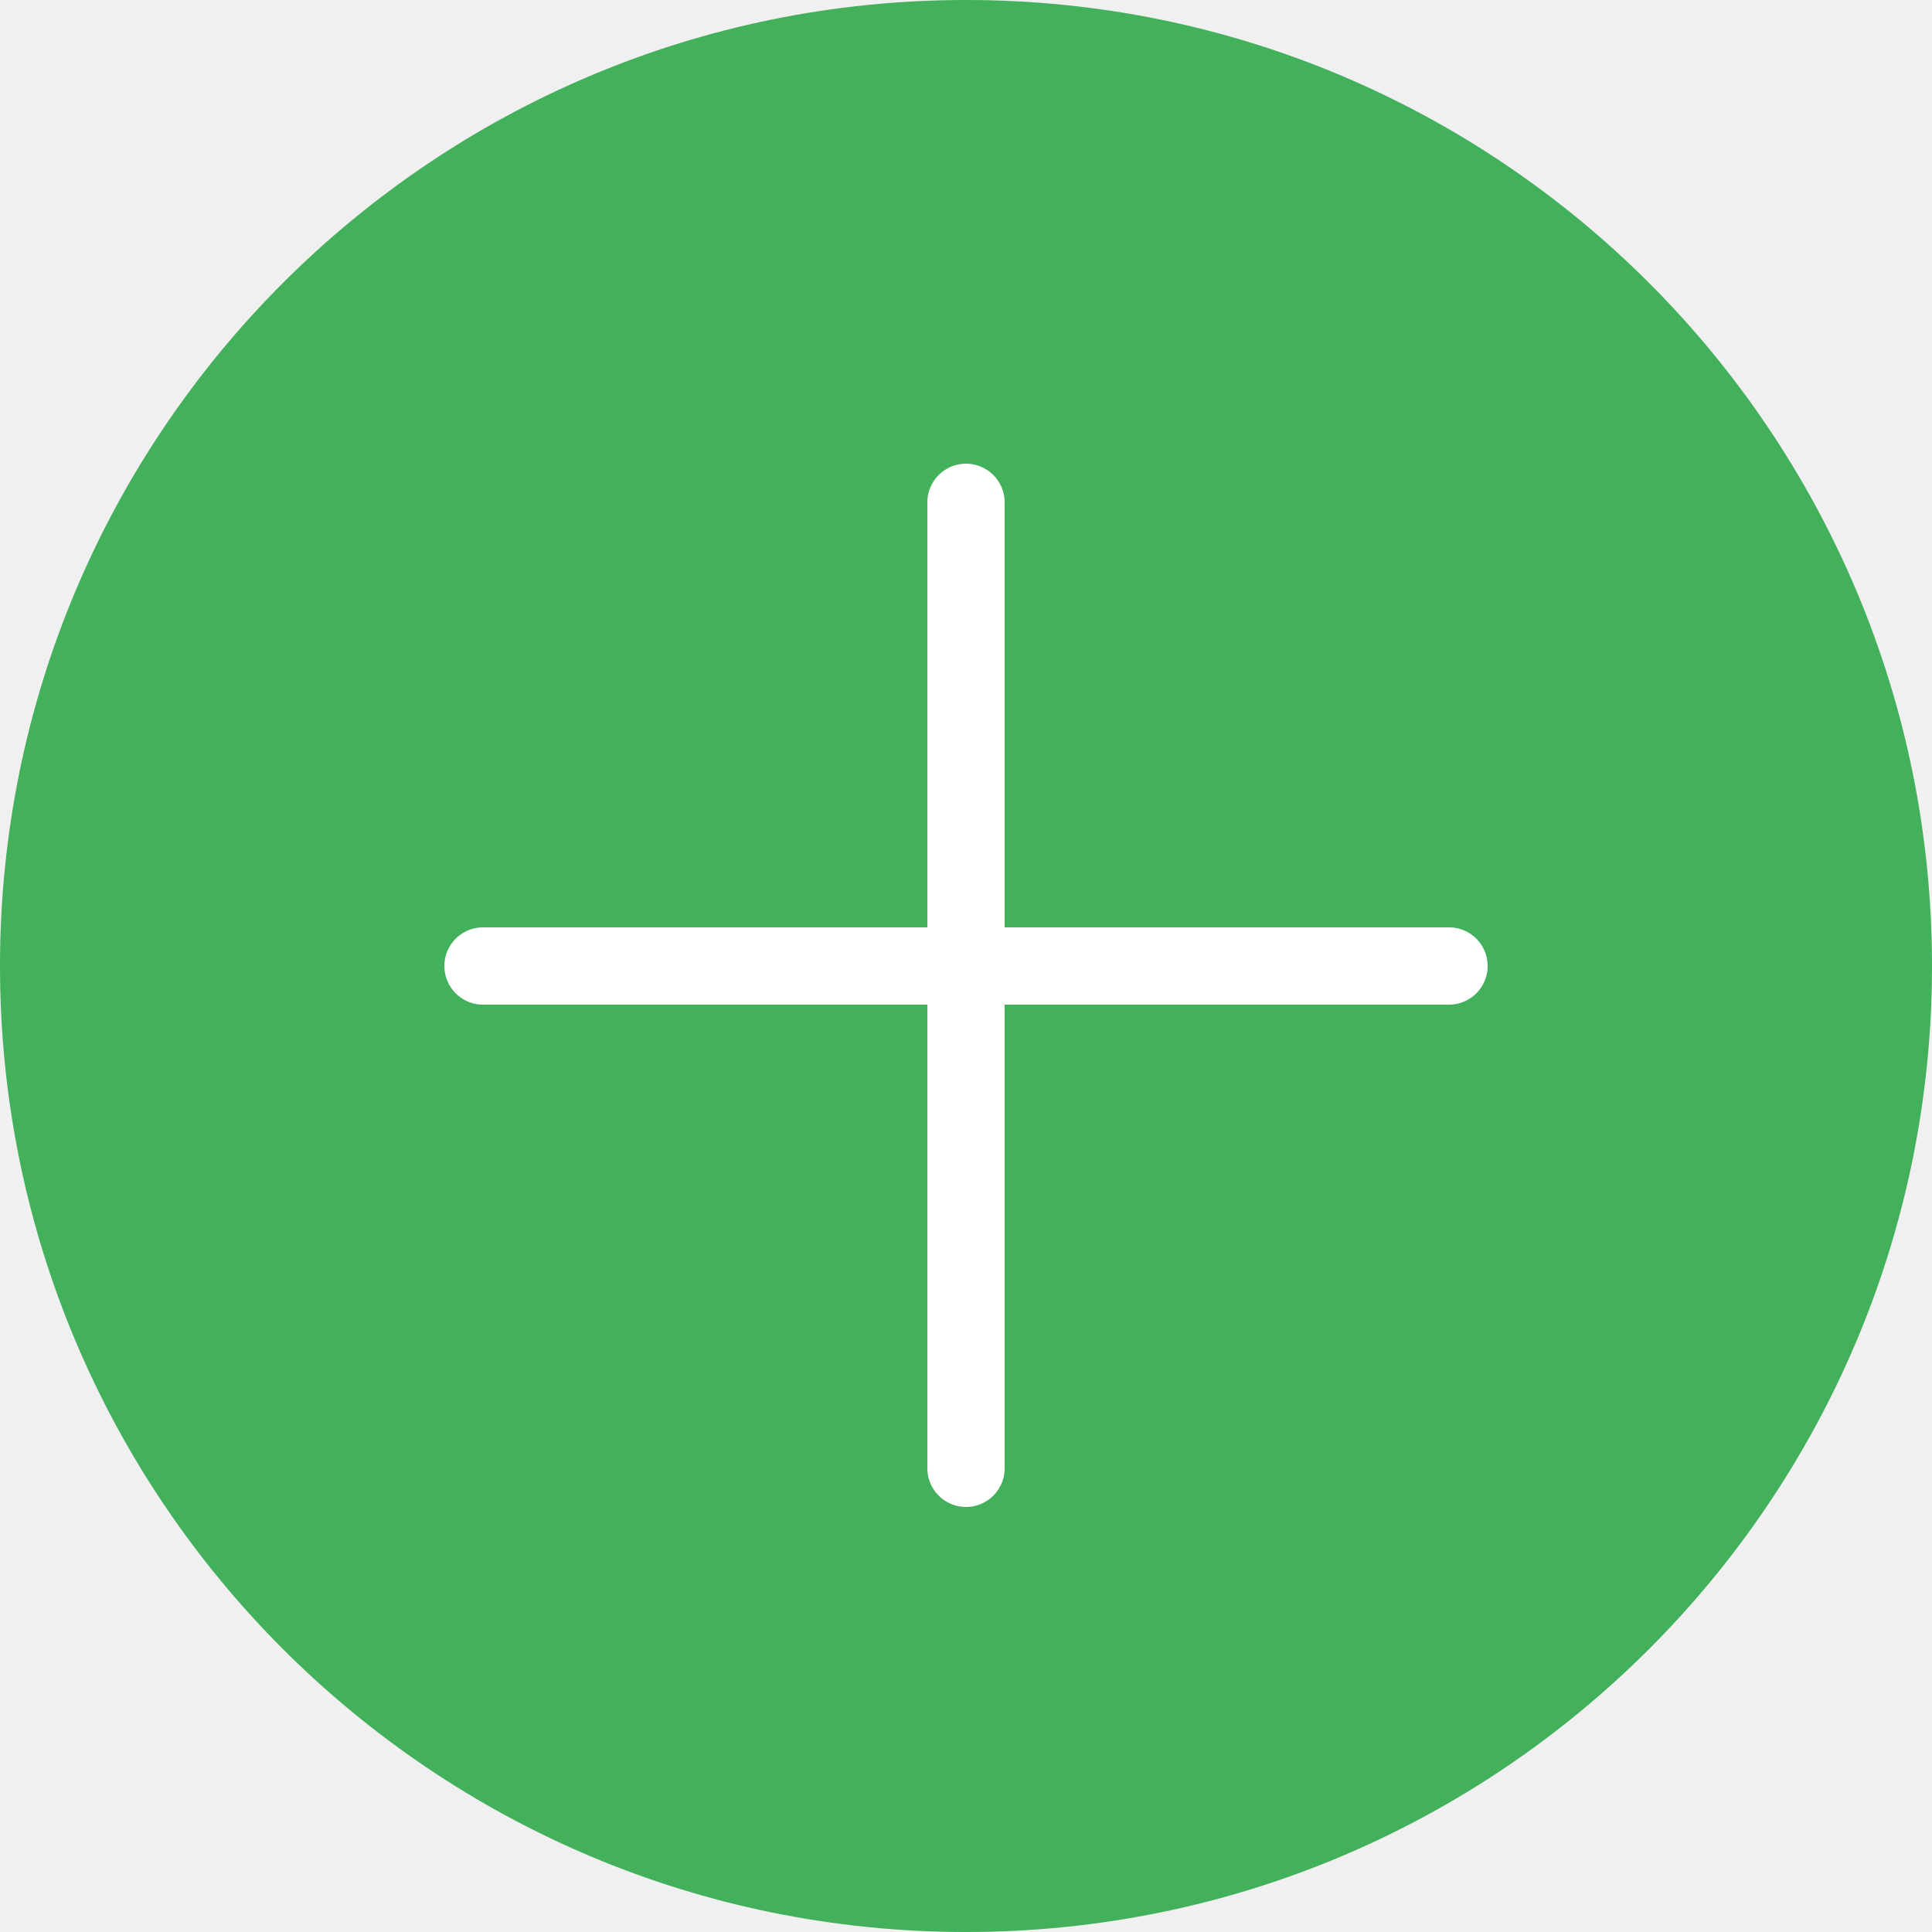
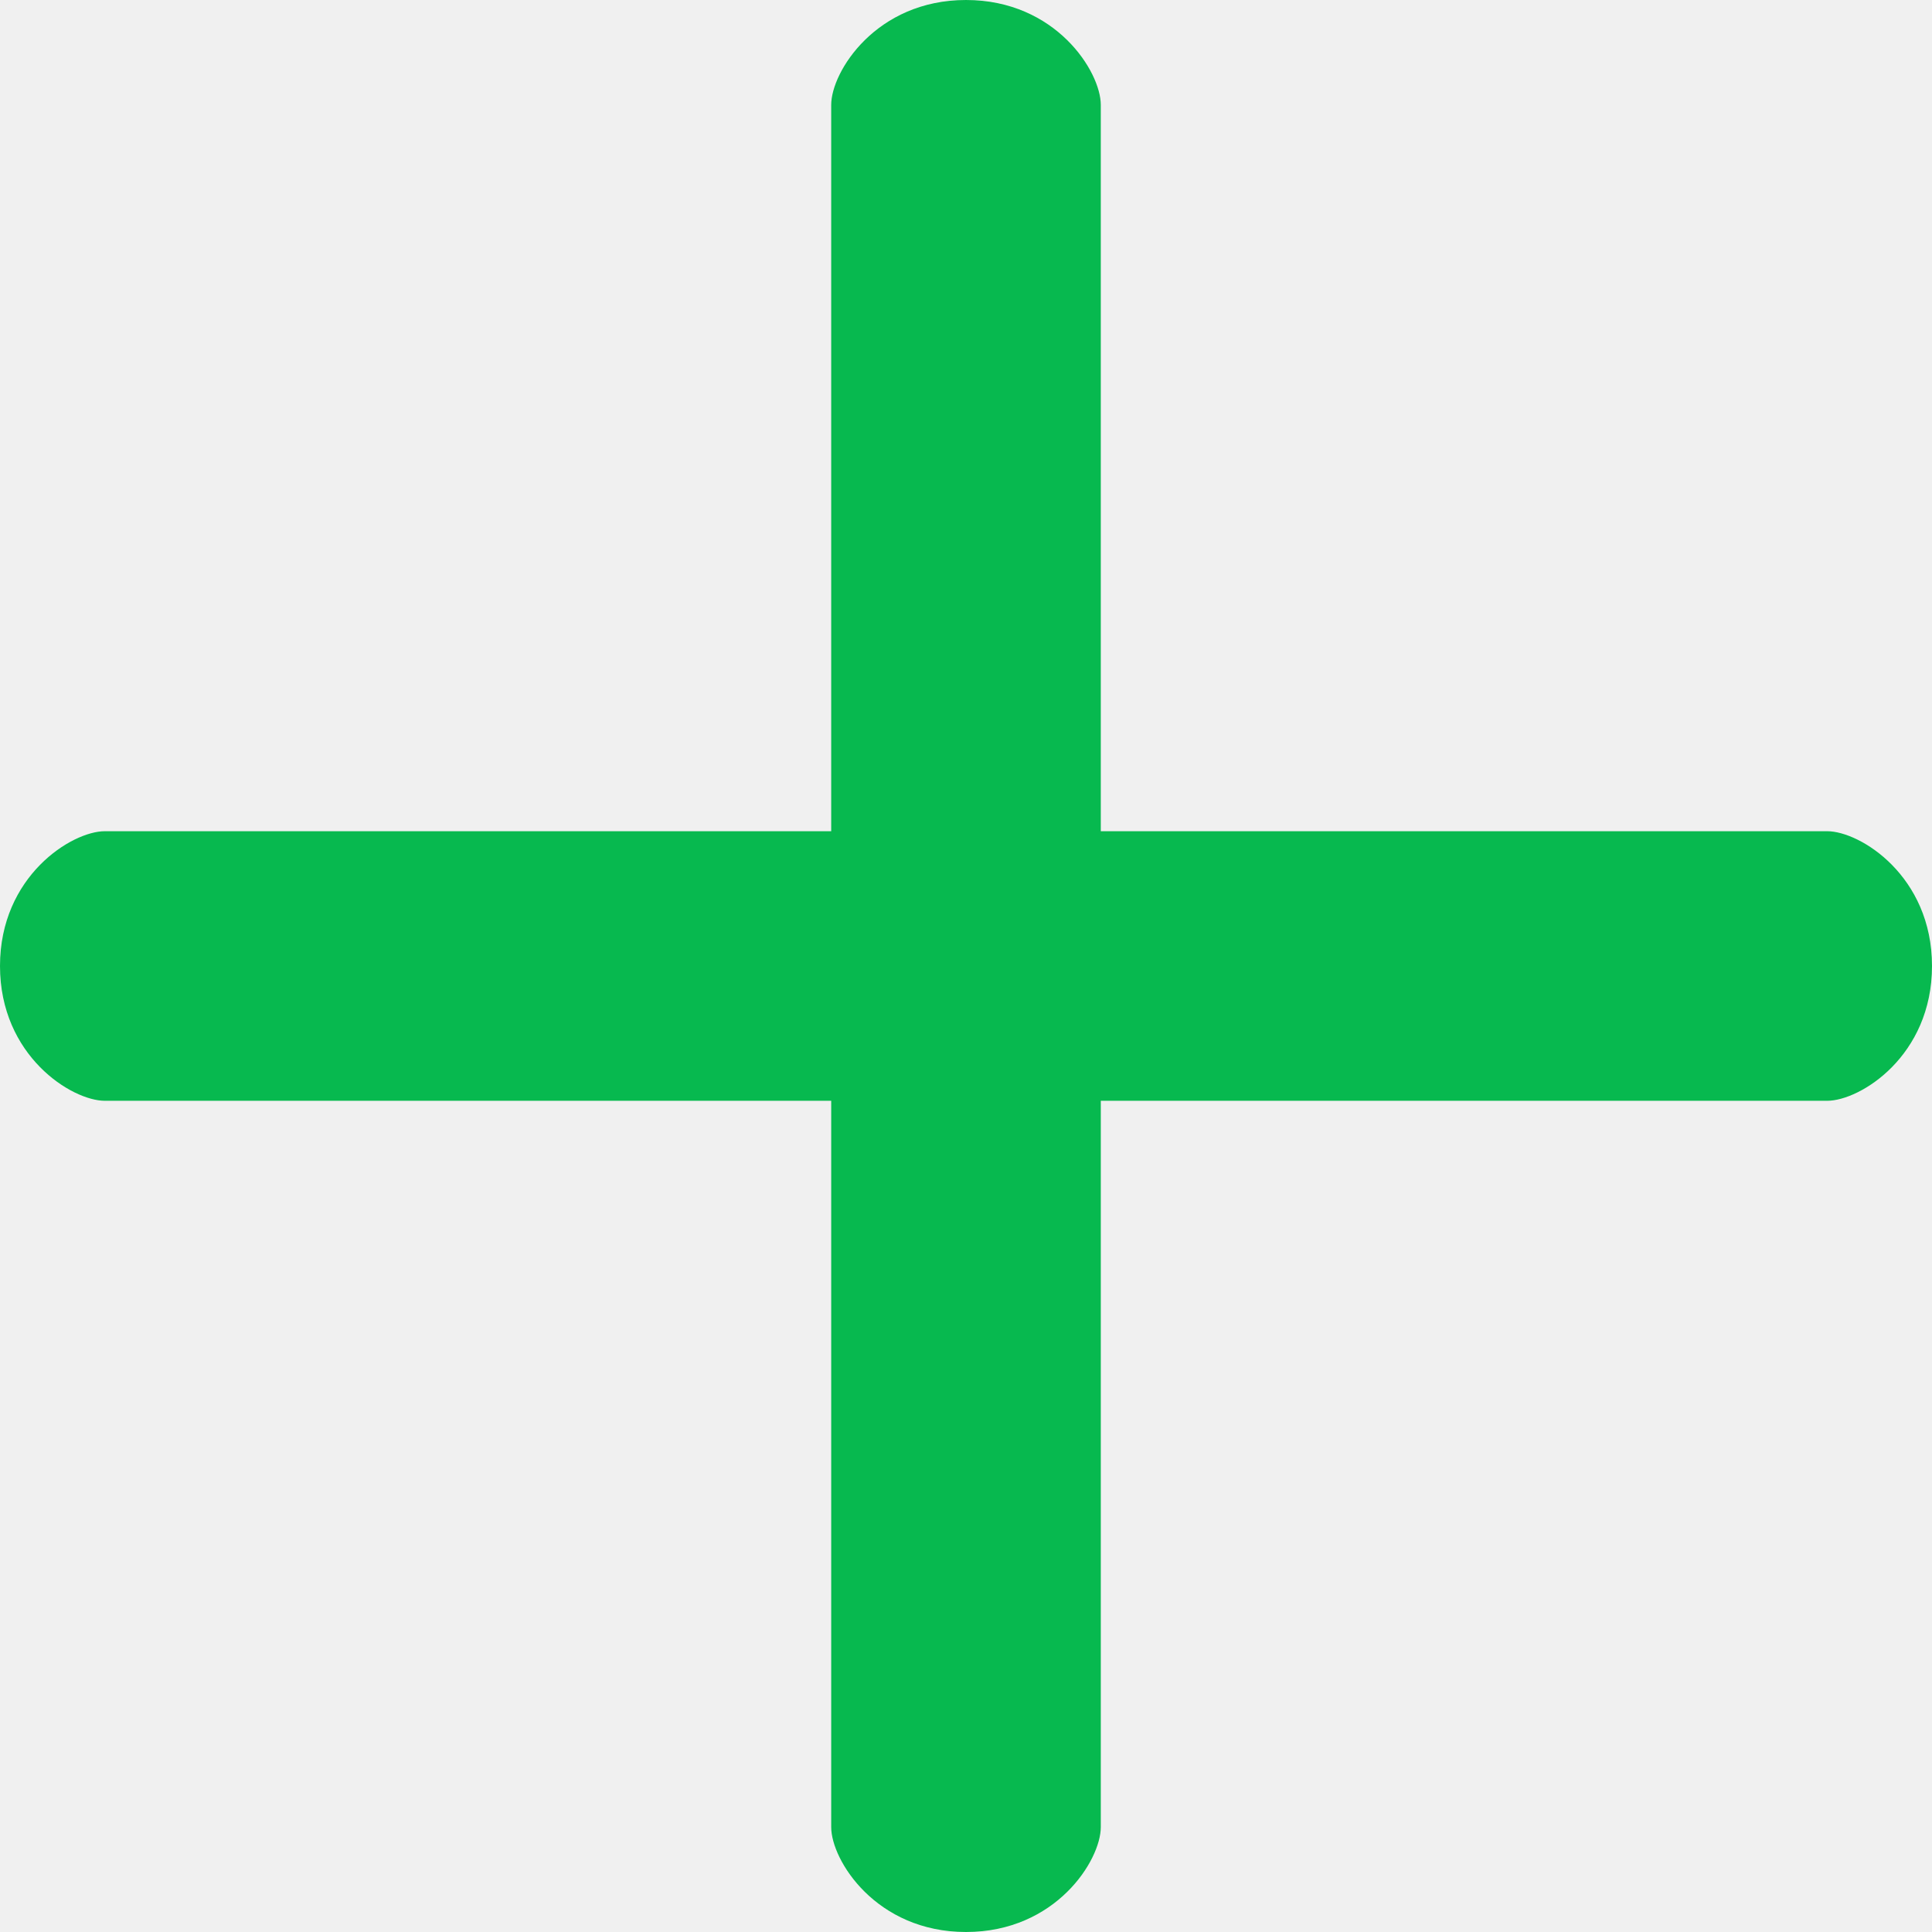
- <svg xmlns="http://www.w3.org/2000/svg" version="1.1" id="Capa_1" x="0px" y="0px" viewBox="0 0 50 50" style="enable-background:new 0 0 50 50;" xml:space="preserve">
-   <circle style="fill:#43B05C;" cx="25" cy="25" r="25" />
-   <line style="fill:none;stroke:#FFFFFF;stroke-width:2;stroke-linecap:round;stroke-linejoin:round;stroke-miterlimit:10;" x1="25" y1="13" x2="25" y2="38" />
-   <line style="fill:none;stroke:#FFFFFF;stroke-width:2;stroke-linecap:round;stroke-linejoin:round;stroke-miterlimit:10;" x1="37.5" y1="25" x2="12.5" y2="25" />
+ <svg xmlns="http://www.w3.org/2000/svg" version="1.1" id="Capa_1" x="0px" y="0px" viewBox="0 0 491.86 491.86" style="enable-background:new 0 0 491.86 491.86;" xml:space="preserve" width="512px" height="512px">
+   <g>
+     <g>
+       <path d="M465.167,211.614H280.245V26.691c0-8.424-11.439-26.69-34.316-26.69s-34.316,18.267-34.316,26.69v184.924H26.69    C18.267,211.614,0,223.053,0,245.929s18.267,34.316,26.69,34.316h184.924v184.924c0,8.422,11.438,26.69,34.316,26.69    s34.316-18.268,34.316-26.69V280.245H465.17c8.422,0,26.69-11.438,26.69-34.316S473.59,211.614,465.167,211.614z" fill="#07b94f" />
+     </g>
+     <g>
+ 	</g>
+     <g>
+ 	</g>
+     <g>
+ 	</g>
+     <g>
+ 	</g>
+     <g>
+ 	</g>
+     <g>
+ 	</g>
+     <g>
+ 	</g>
+     <g>
+ 	</g>
+     <g>
+ 	</g>
+     <g>
+ 	</g>
+     <g>
+ 	</g>
+     <g>
+ 	</g>
+     <g>
+ 	</g>
+     <g>
+ 	</g>
+     <g>
+ 	</g>
+   </g>
+   <g>
+ </g>
+   <g>
+ </g>
+   <g>
+ </g>
+   <g>
+ </g>
+   <g>
+ </g>
+   <g>
+ </g>
+   <g>
+ </g>
+   <g>
+ </g>
+   <g>
+ </g>
+   <g>
+ </g>
+   <g>
+ </g>
+   <g>
+ </g>
+   <g>
+ </g>
+   <g>
+ </g>
+   <g>
+ </g>
</svg>
